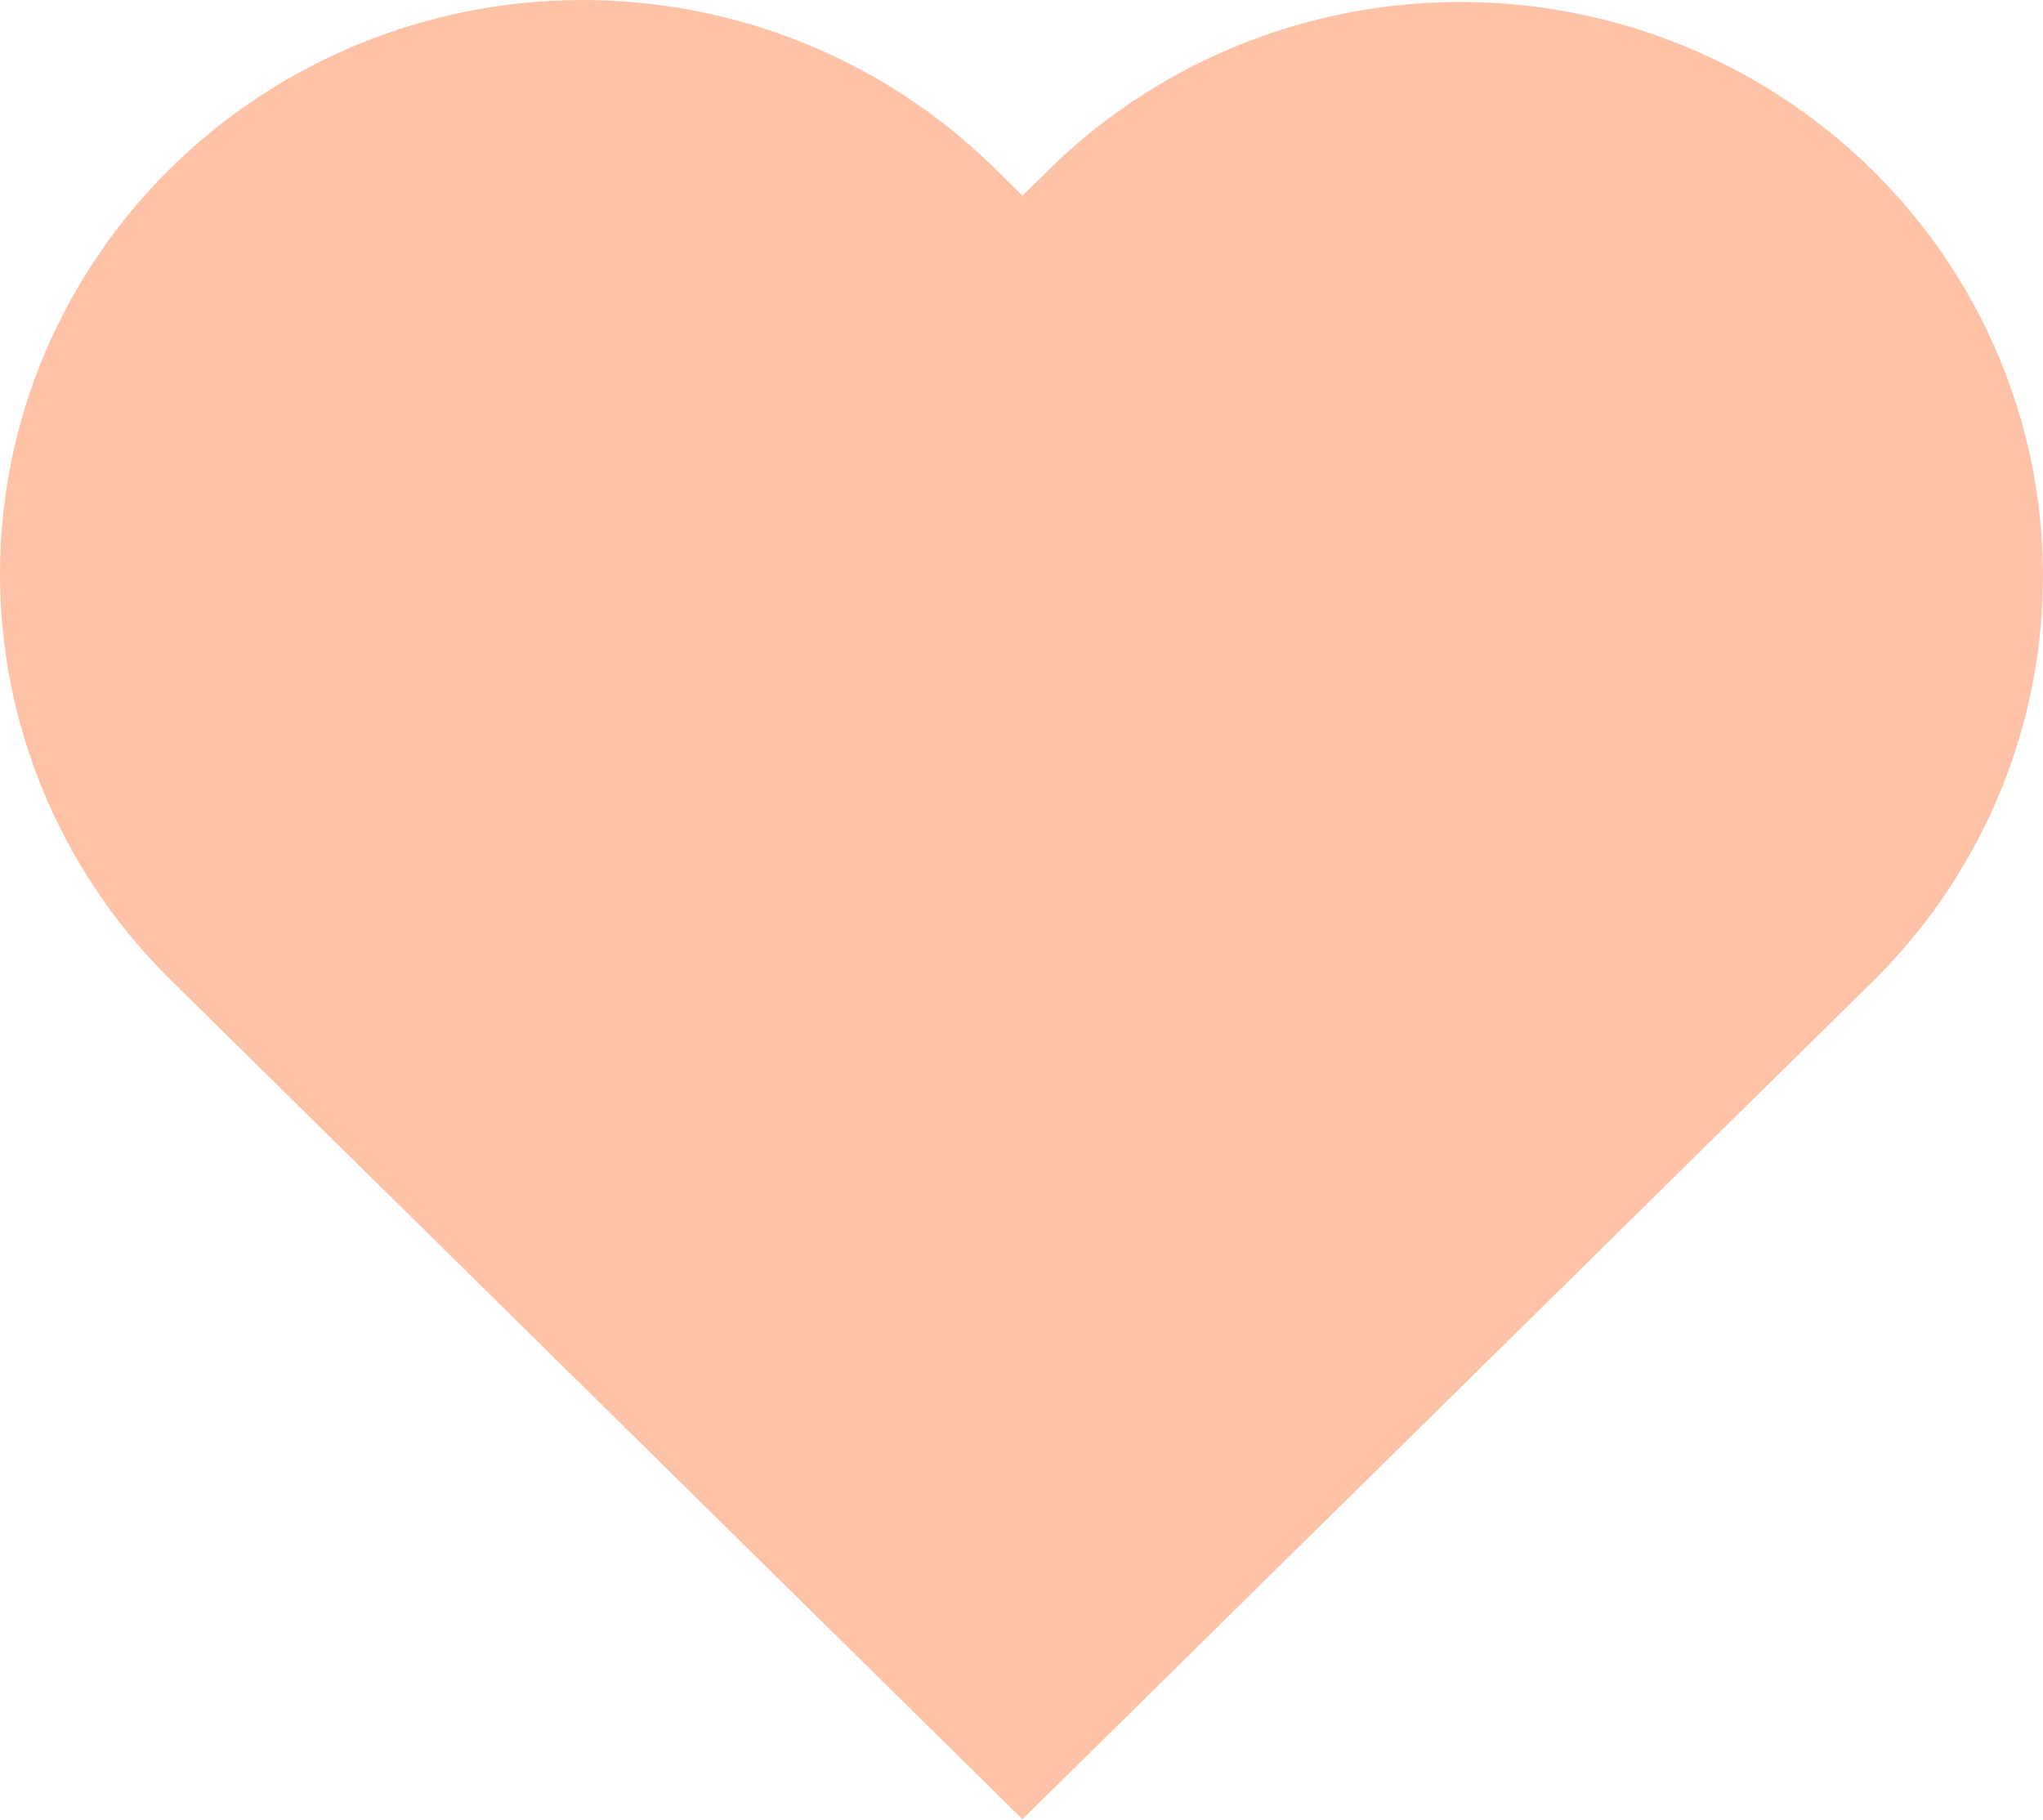
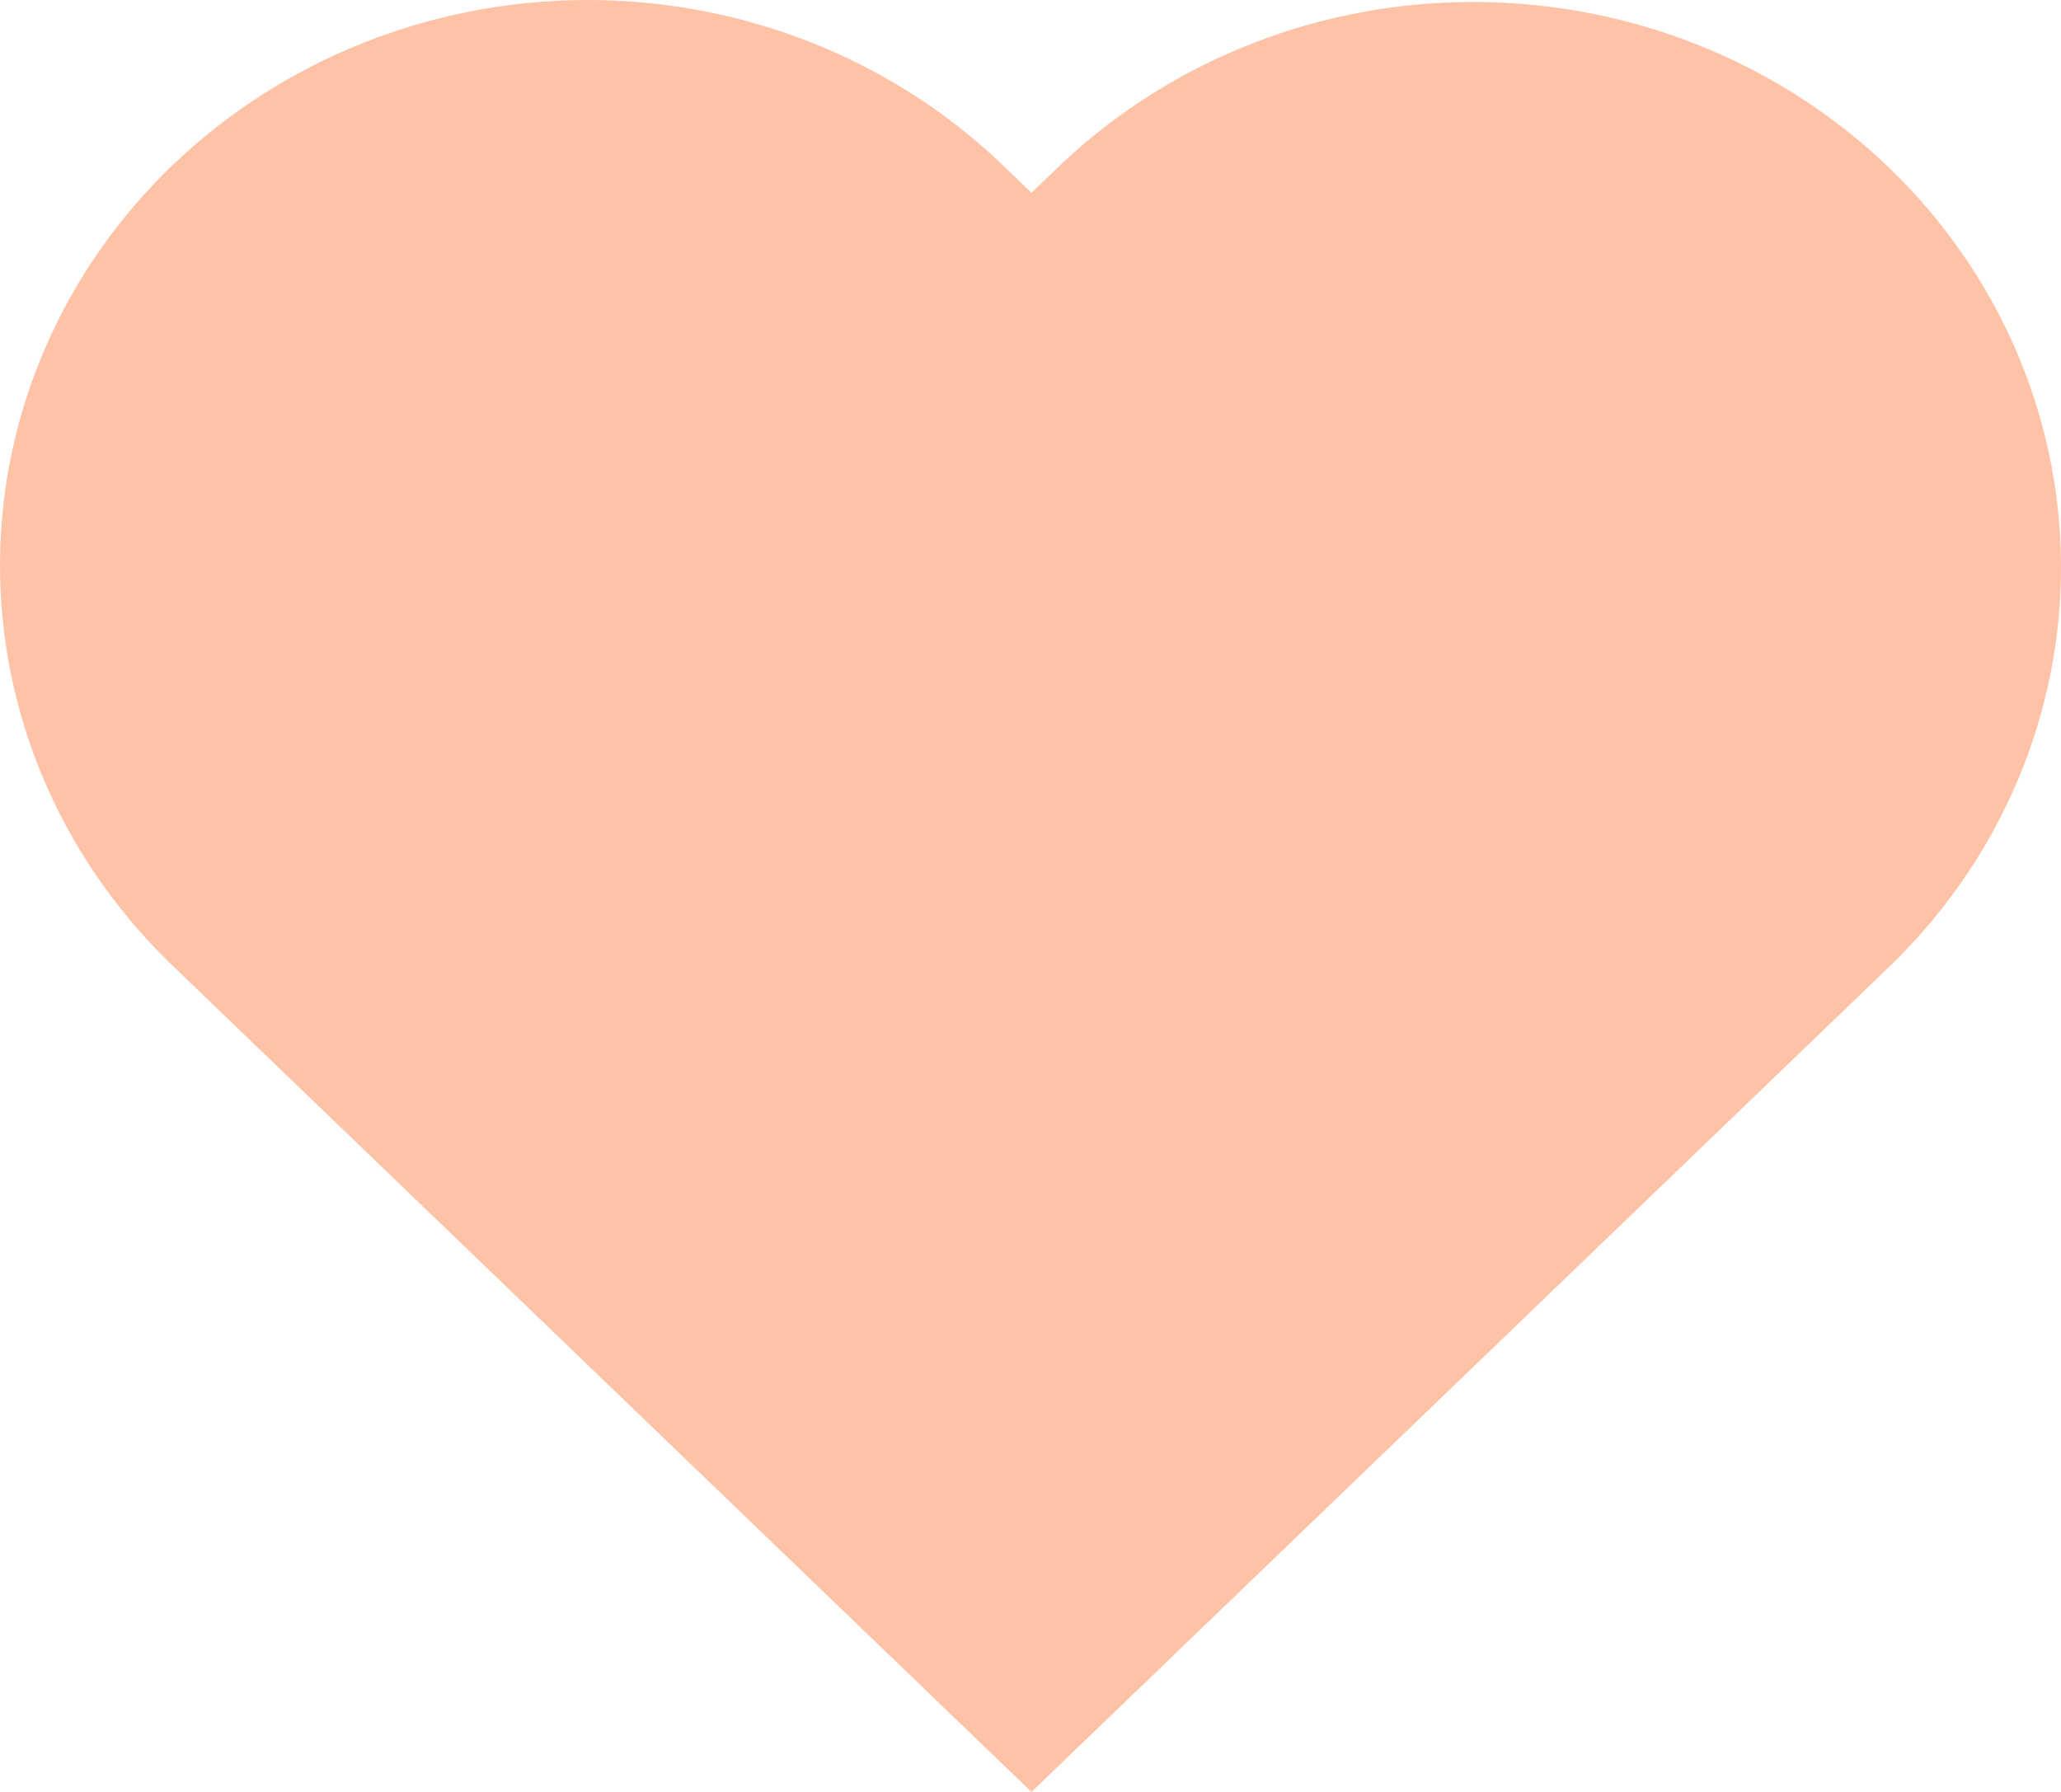
- <svg xmlns="http://www.w3.org/2000/svg" width="73" height="65" viewBox="0 0 73 65" fill="none">
-   <path d="M37.668 5.878L36.535 6.992L35.401 5.875C31.485 2.087 26.209 -0.025 20.721 0C15.233 0.025 9.978 2.184 6.097 6.007C2.217 9.831 0.025 15.009 0 20.416C-0.025 25.823 2.118 31.02 5.963 34.879L7.096 35.996L36.535 65L65.973 35.996L67.107 34.879C70.921 31.015 73.038 25.826 72.999 20.436C72.961 15.046 70.771 9.888 66.902 6.076C63.033 2.265 57.797 0.108 52.327 0.07C46.856 0.033 41.59 2.119 37.668 5.878V5.878Z" fill="#FEC3A7" />
+ <svg xmlns="http://www.w3.org/2000/svg" width="23" height="20" viewBox="0 0 23 20" fill="none">
+   <path d="M11.868 1.809L11.511 2.151L11.154 1.808C9.92 0.642 8.258 -0.008 6.529 6.67106e-05C4.8 0.008 3.144 0.672 1.921 1.848C0.698 3.025 0.008 4.618 6.93325e-05 6.282C-0.008 7.945 0.667 9.545 1.879 10.732L2.236 11.076L11.511 20L20.786 11.076L21.143 10.732C22.345 9.543 23.012 7.947 23 6.288C22.988 4.63 22.298 3.042 21.079 1.87C19.86 0.697 18.21 0.033 16.486 0.022C14.763 0.01 13.104 0.652 11.868 1.809V1.809Z" fill="#FEC3A7" />
</svg>
